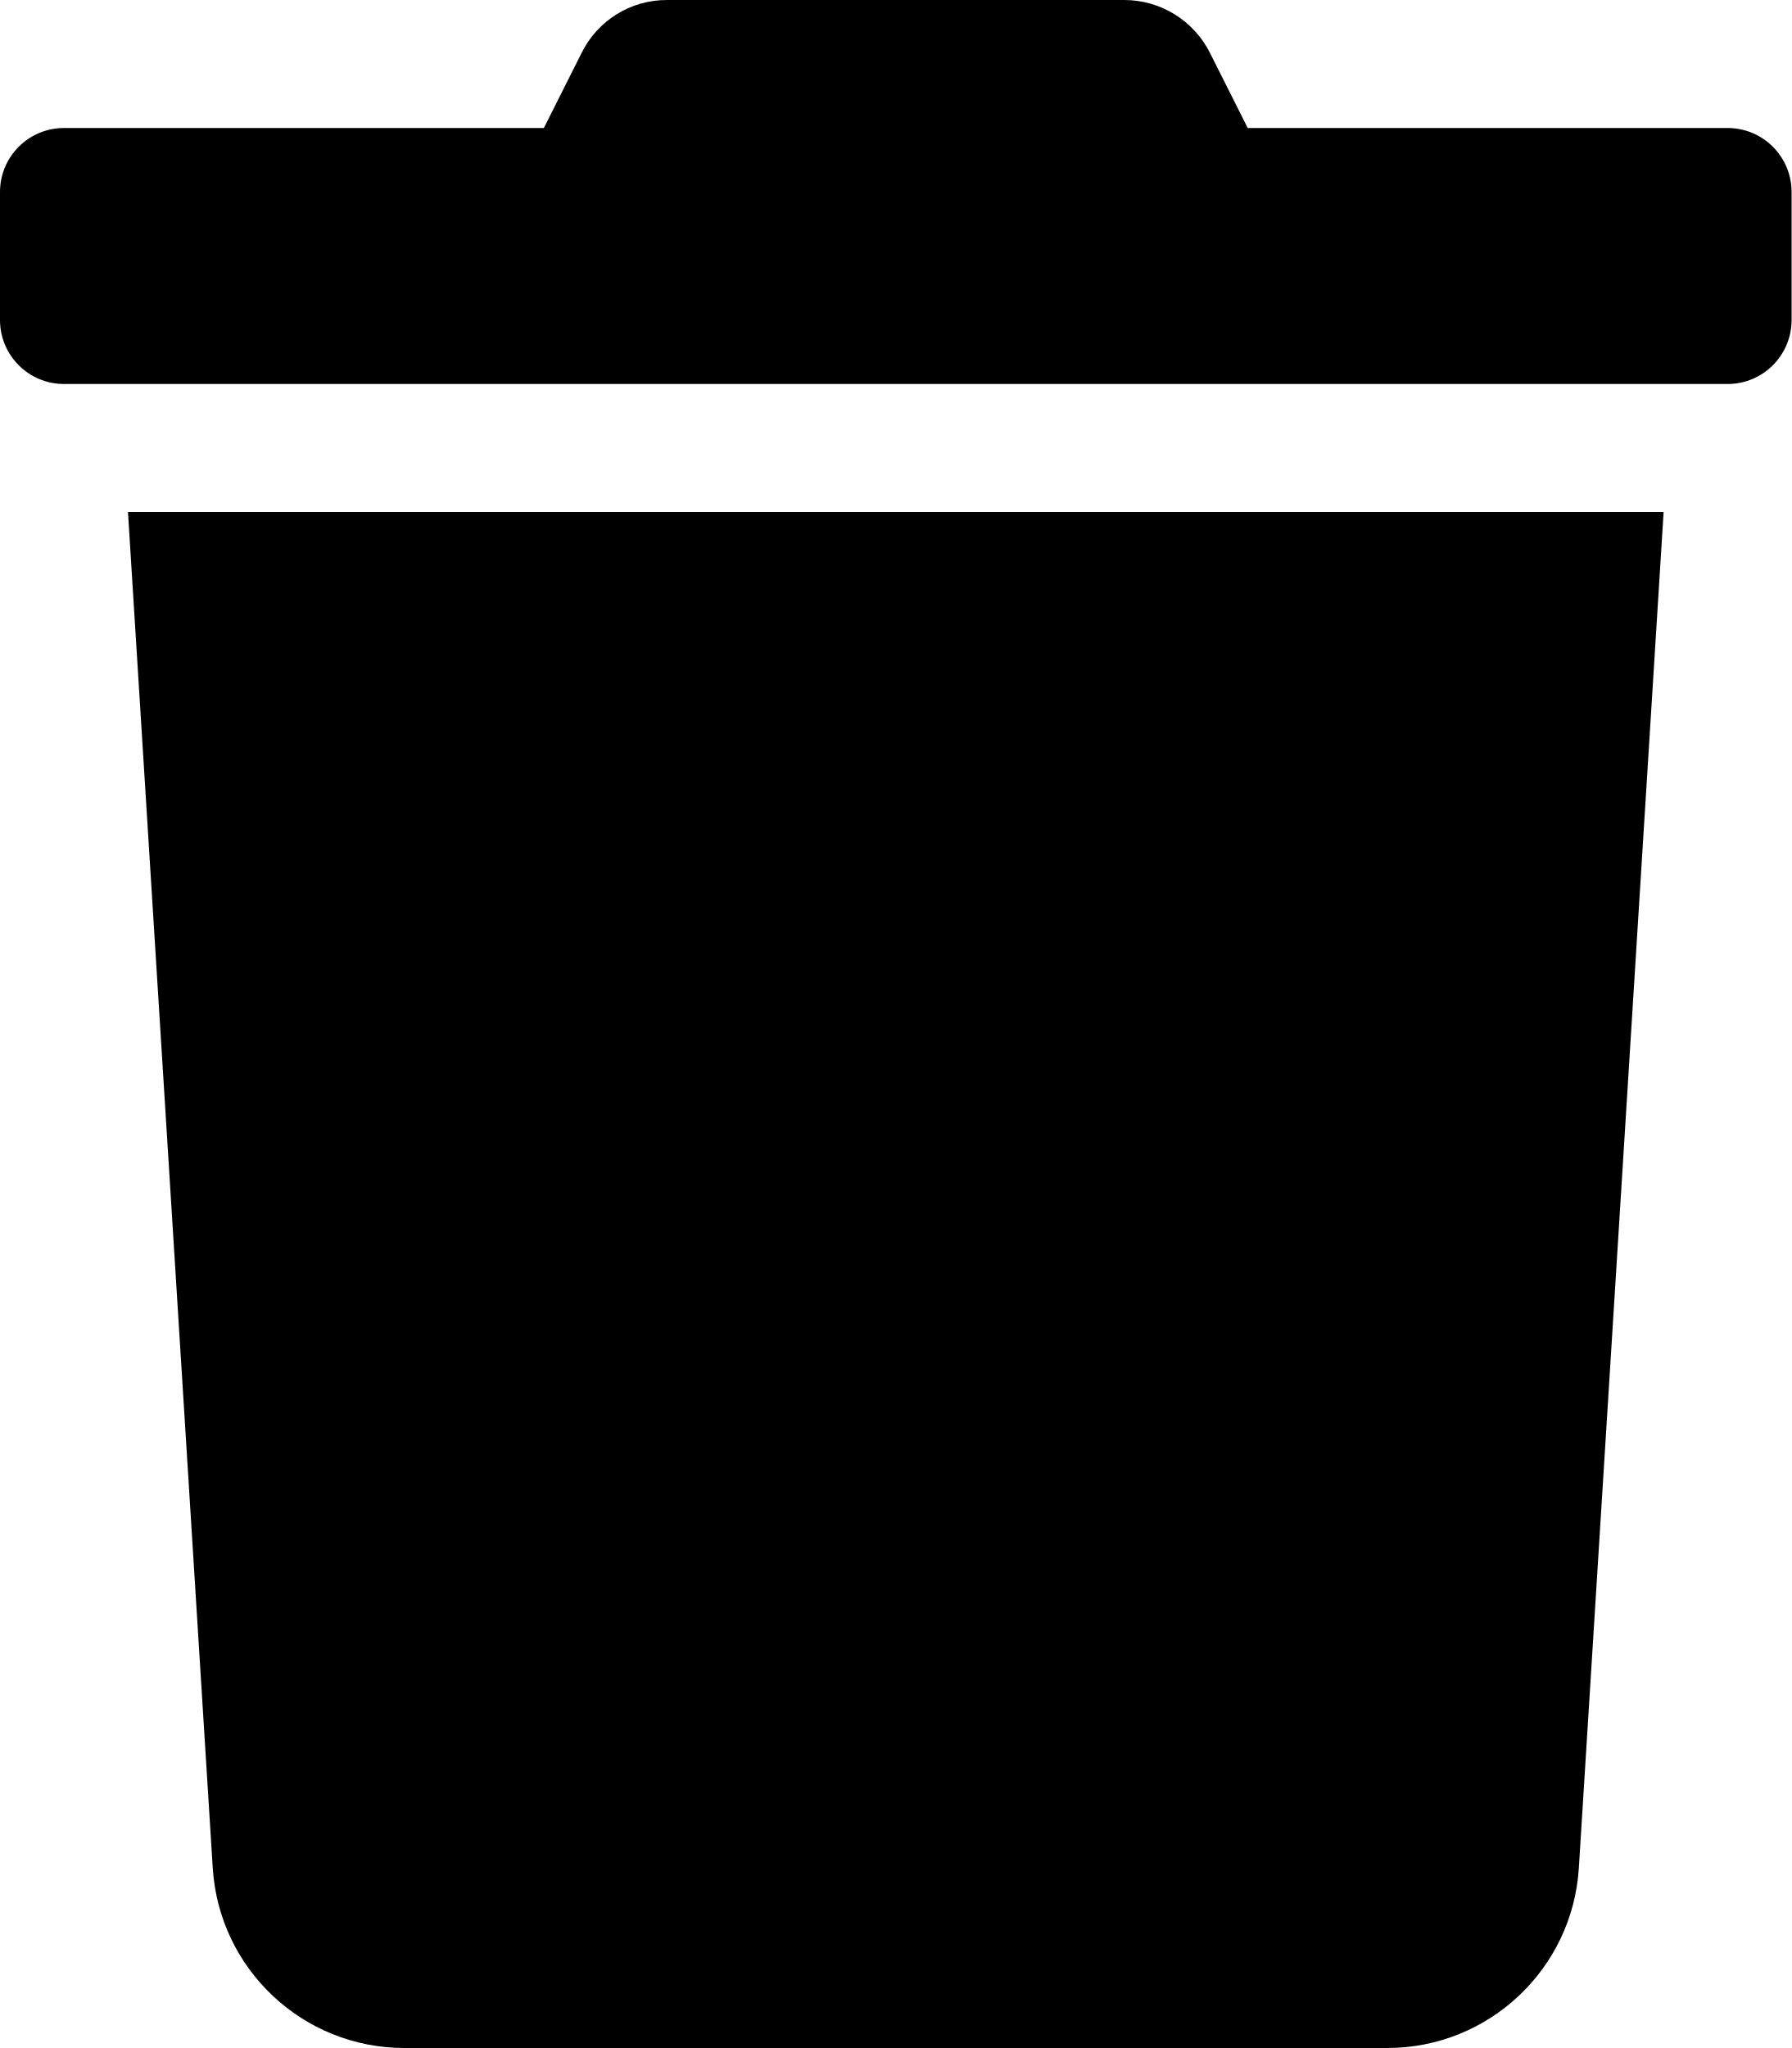
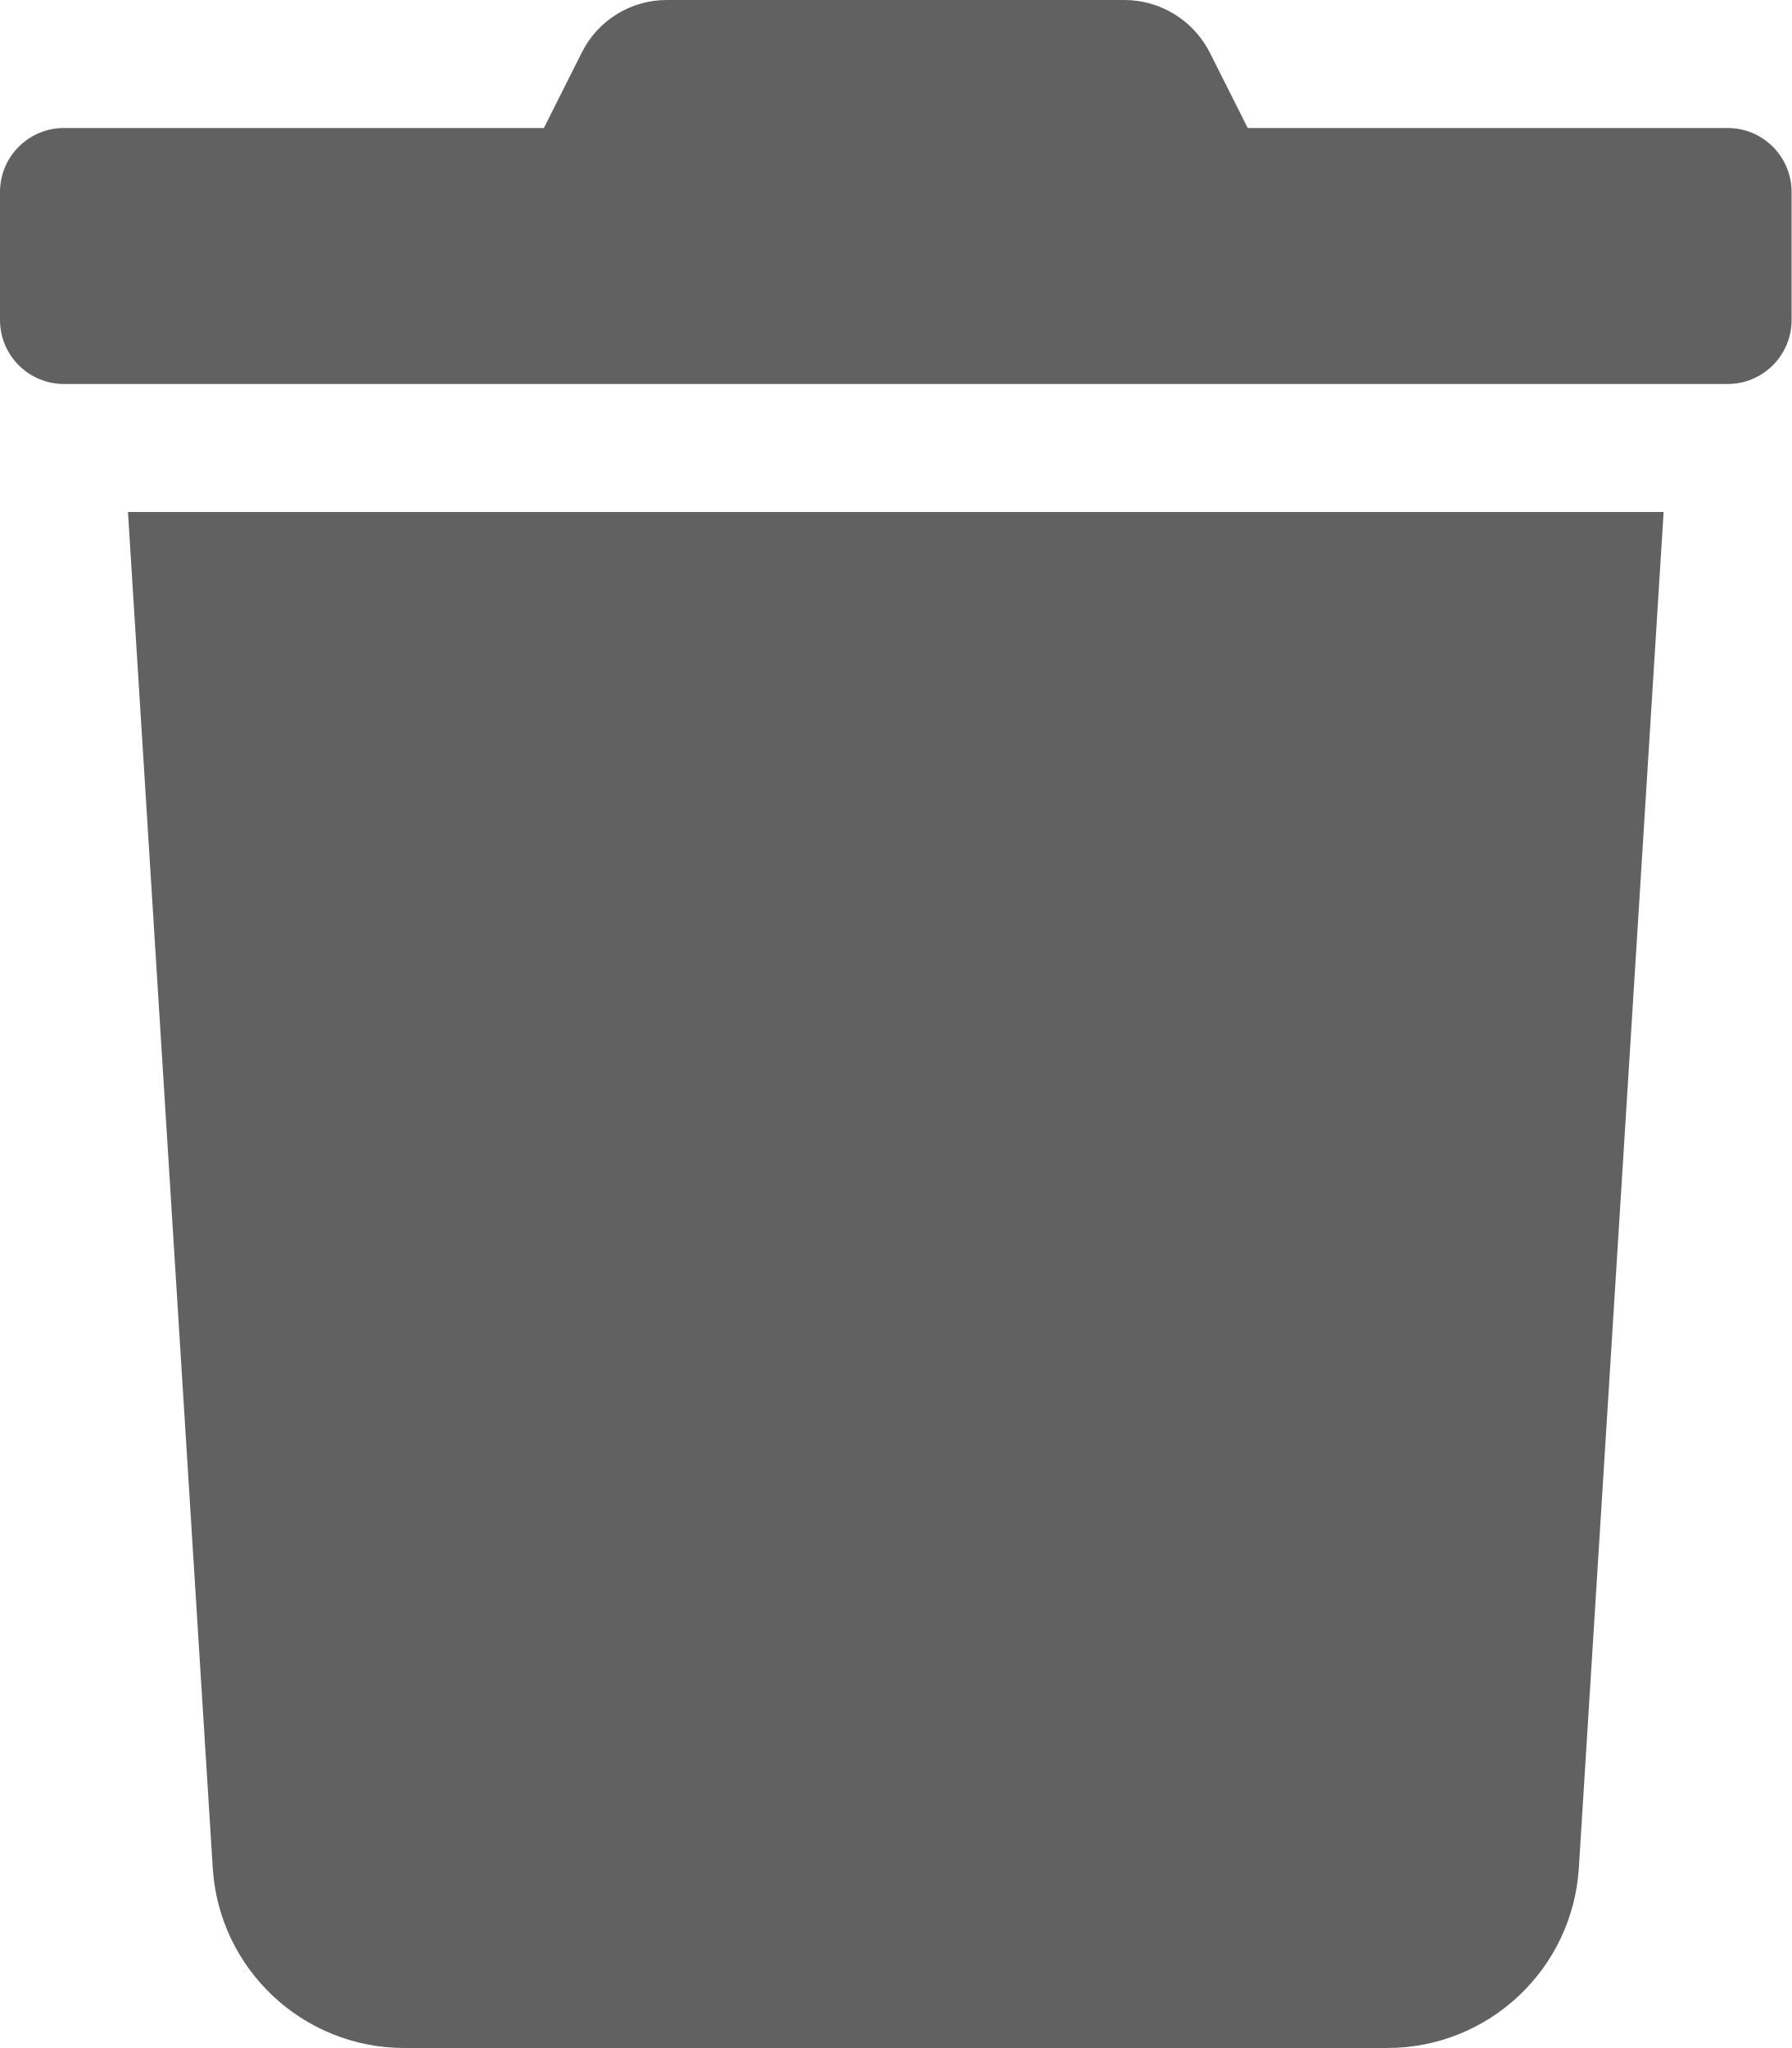
<svg xmlns="http://www.w3.org/2000/svg" viewBox="0 0 448 512">
-   <path d="M432 32H312l-9.4-18.7A24 24 0 0 0 281.1 0H166.8a23.72 23.72 0 0 0-21.4 13.3L136 32H16A16 16 0 0 0 0 48v32a16 16 0 0 0 16 16h416a16 16 0 0 0 16-16V48a16 16 0 0 0-16-16zM53.2 467a48 48 0 0 0 47.9 45h245.8a48 48 0 0 0 47.9-45L416 128H32z" />
+   <path class="jp-icon3 jp-icon-selectable" fill="#616161" d="M432 32H312l-9.4-18.7A24 24 0 0 0 281.1 0H166.8a23.72 23.72 0 0 0-21.4 13.3L136 32H16A16 16 0 0 0 0 48v32a16 16 0 0 0 16 16h416a16 16 0 0 0 16-16V48a16 16 0 0 0-16-16zM53.2 467a48 48 0 0 0 47.9 45h245.8a48 48 0 0 0 47.9-45L416 128H32z" />
</svg>
